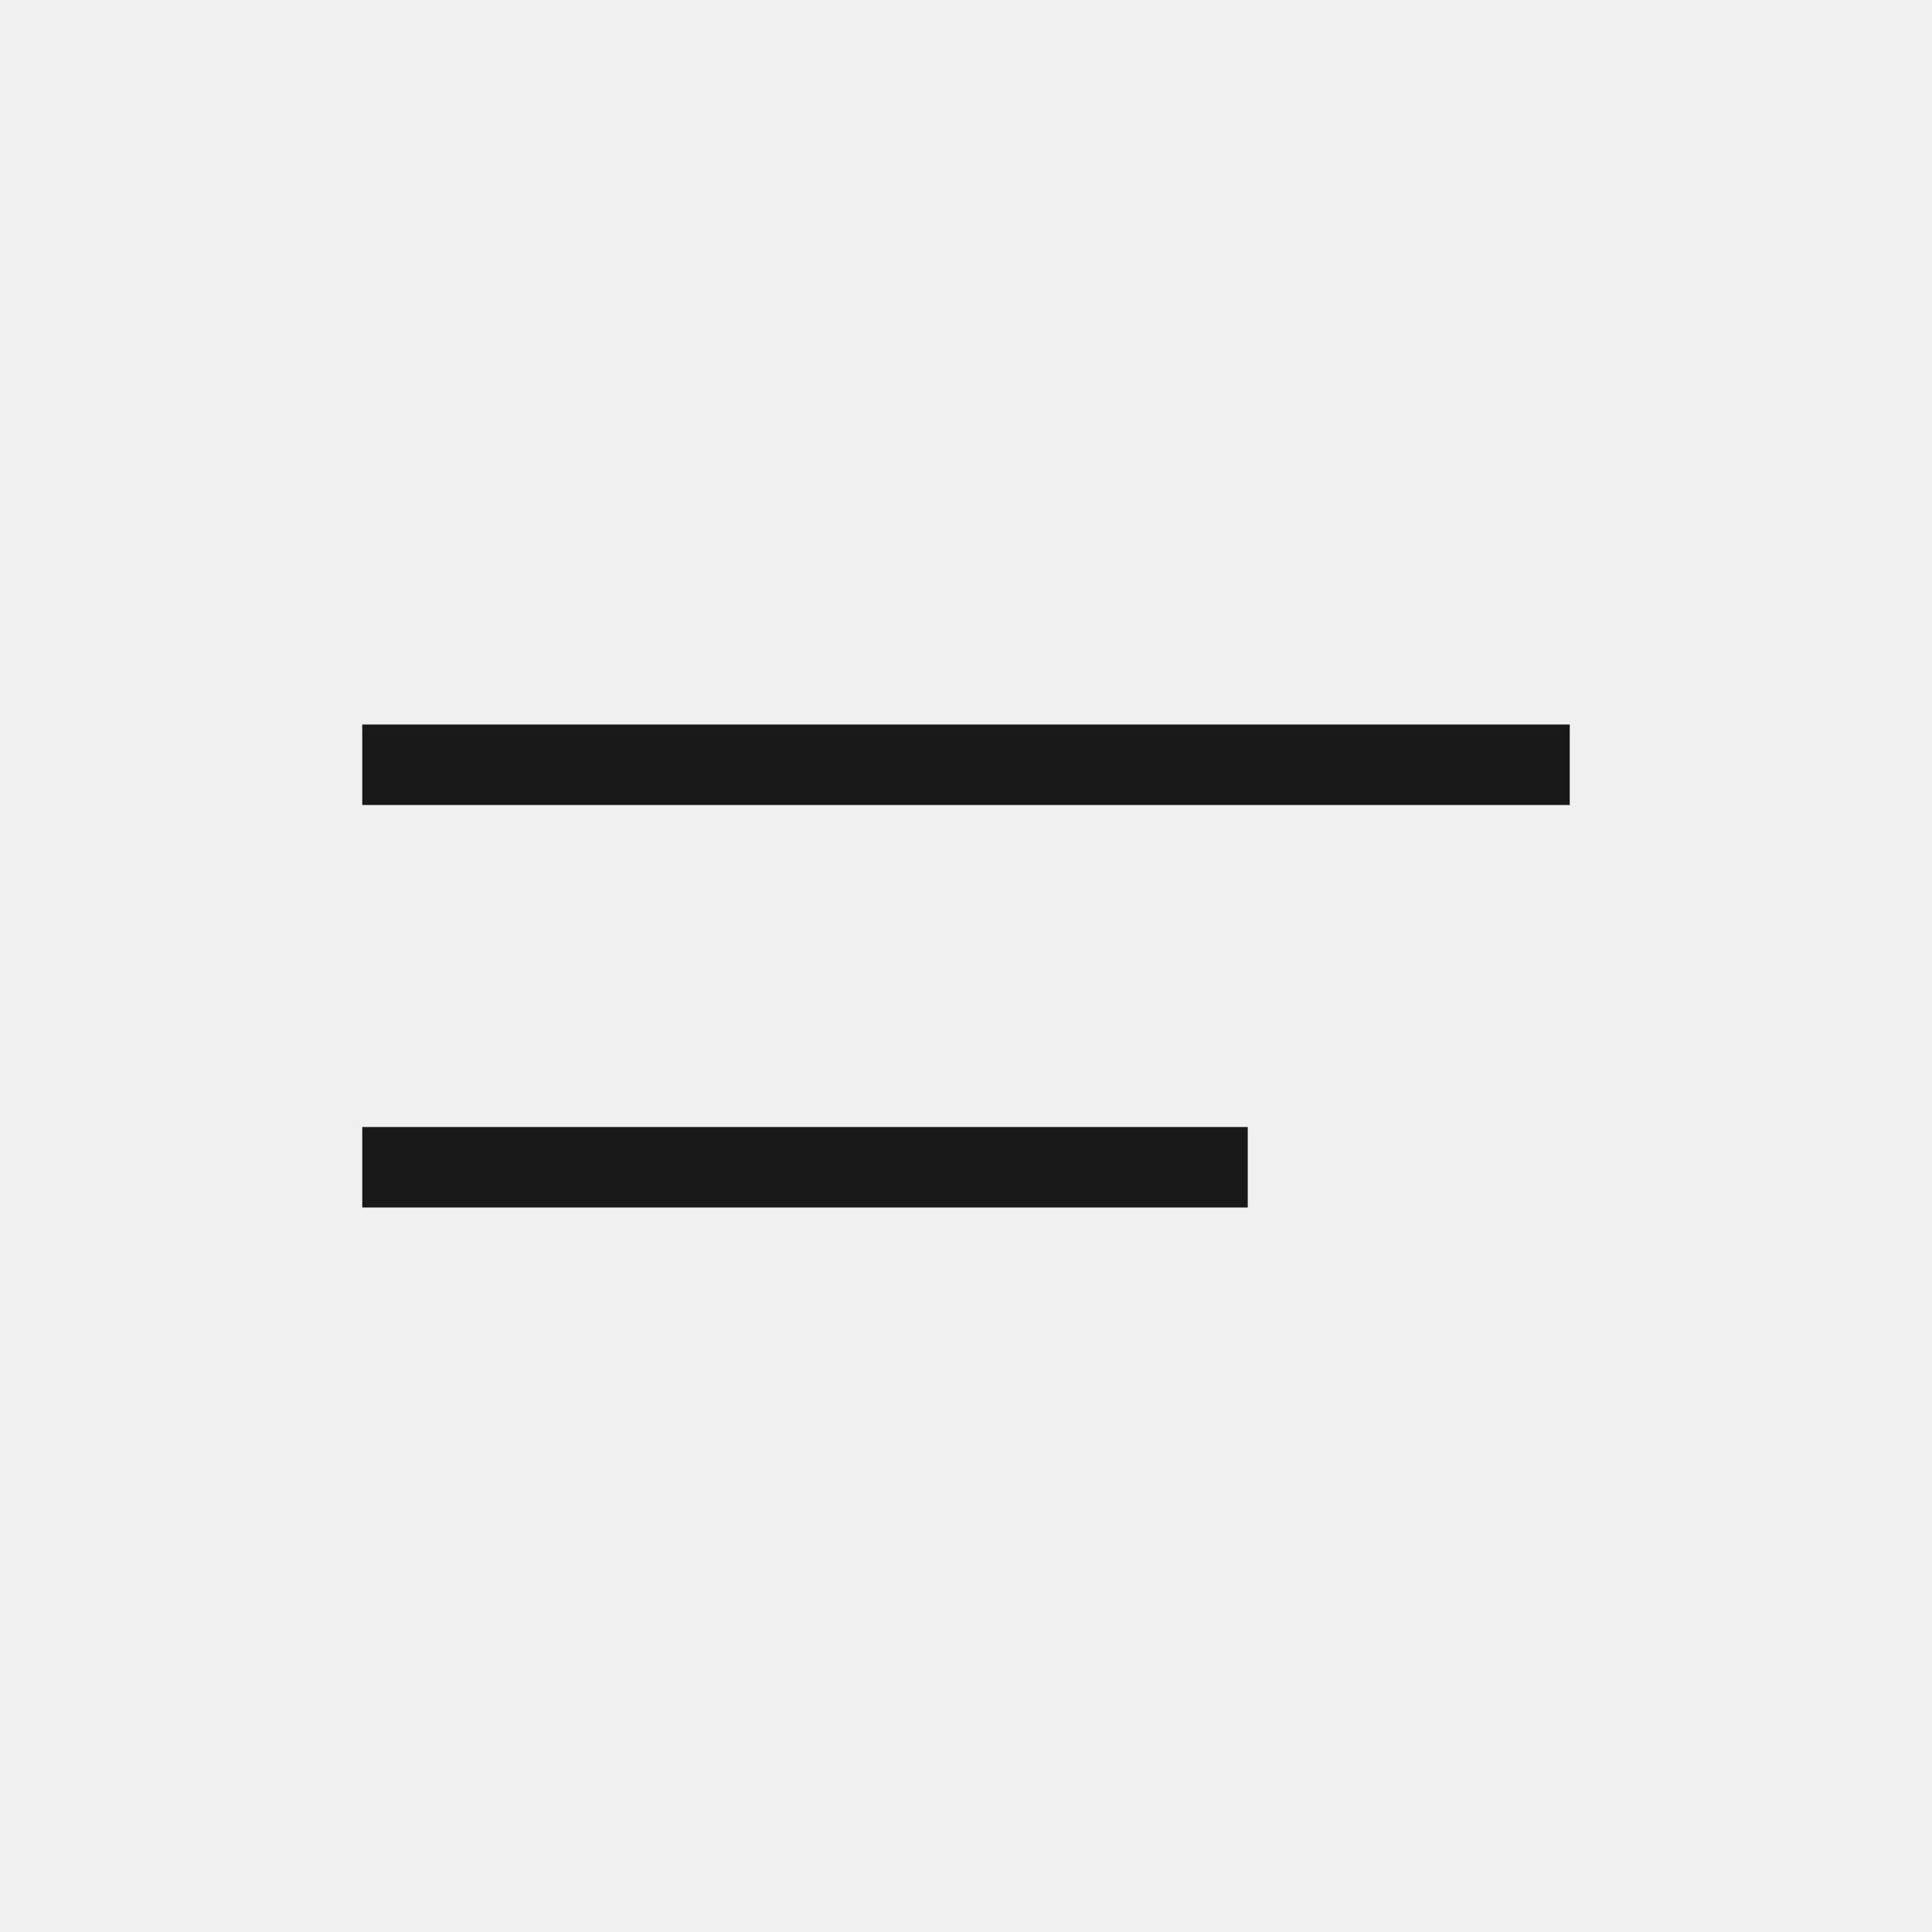
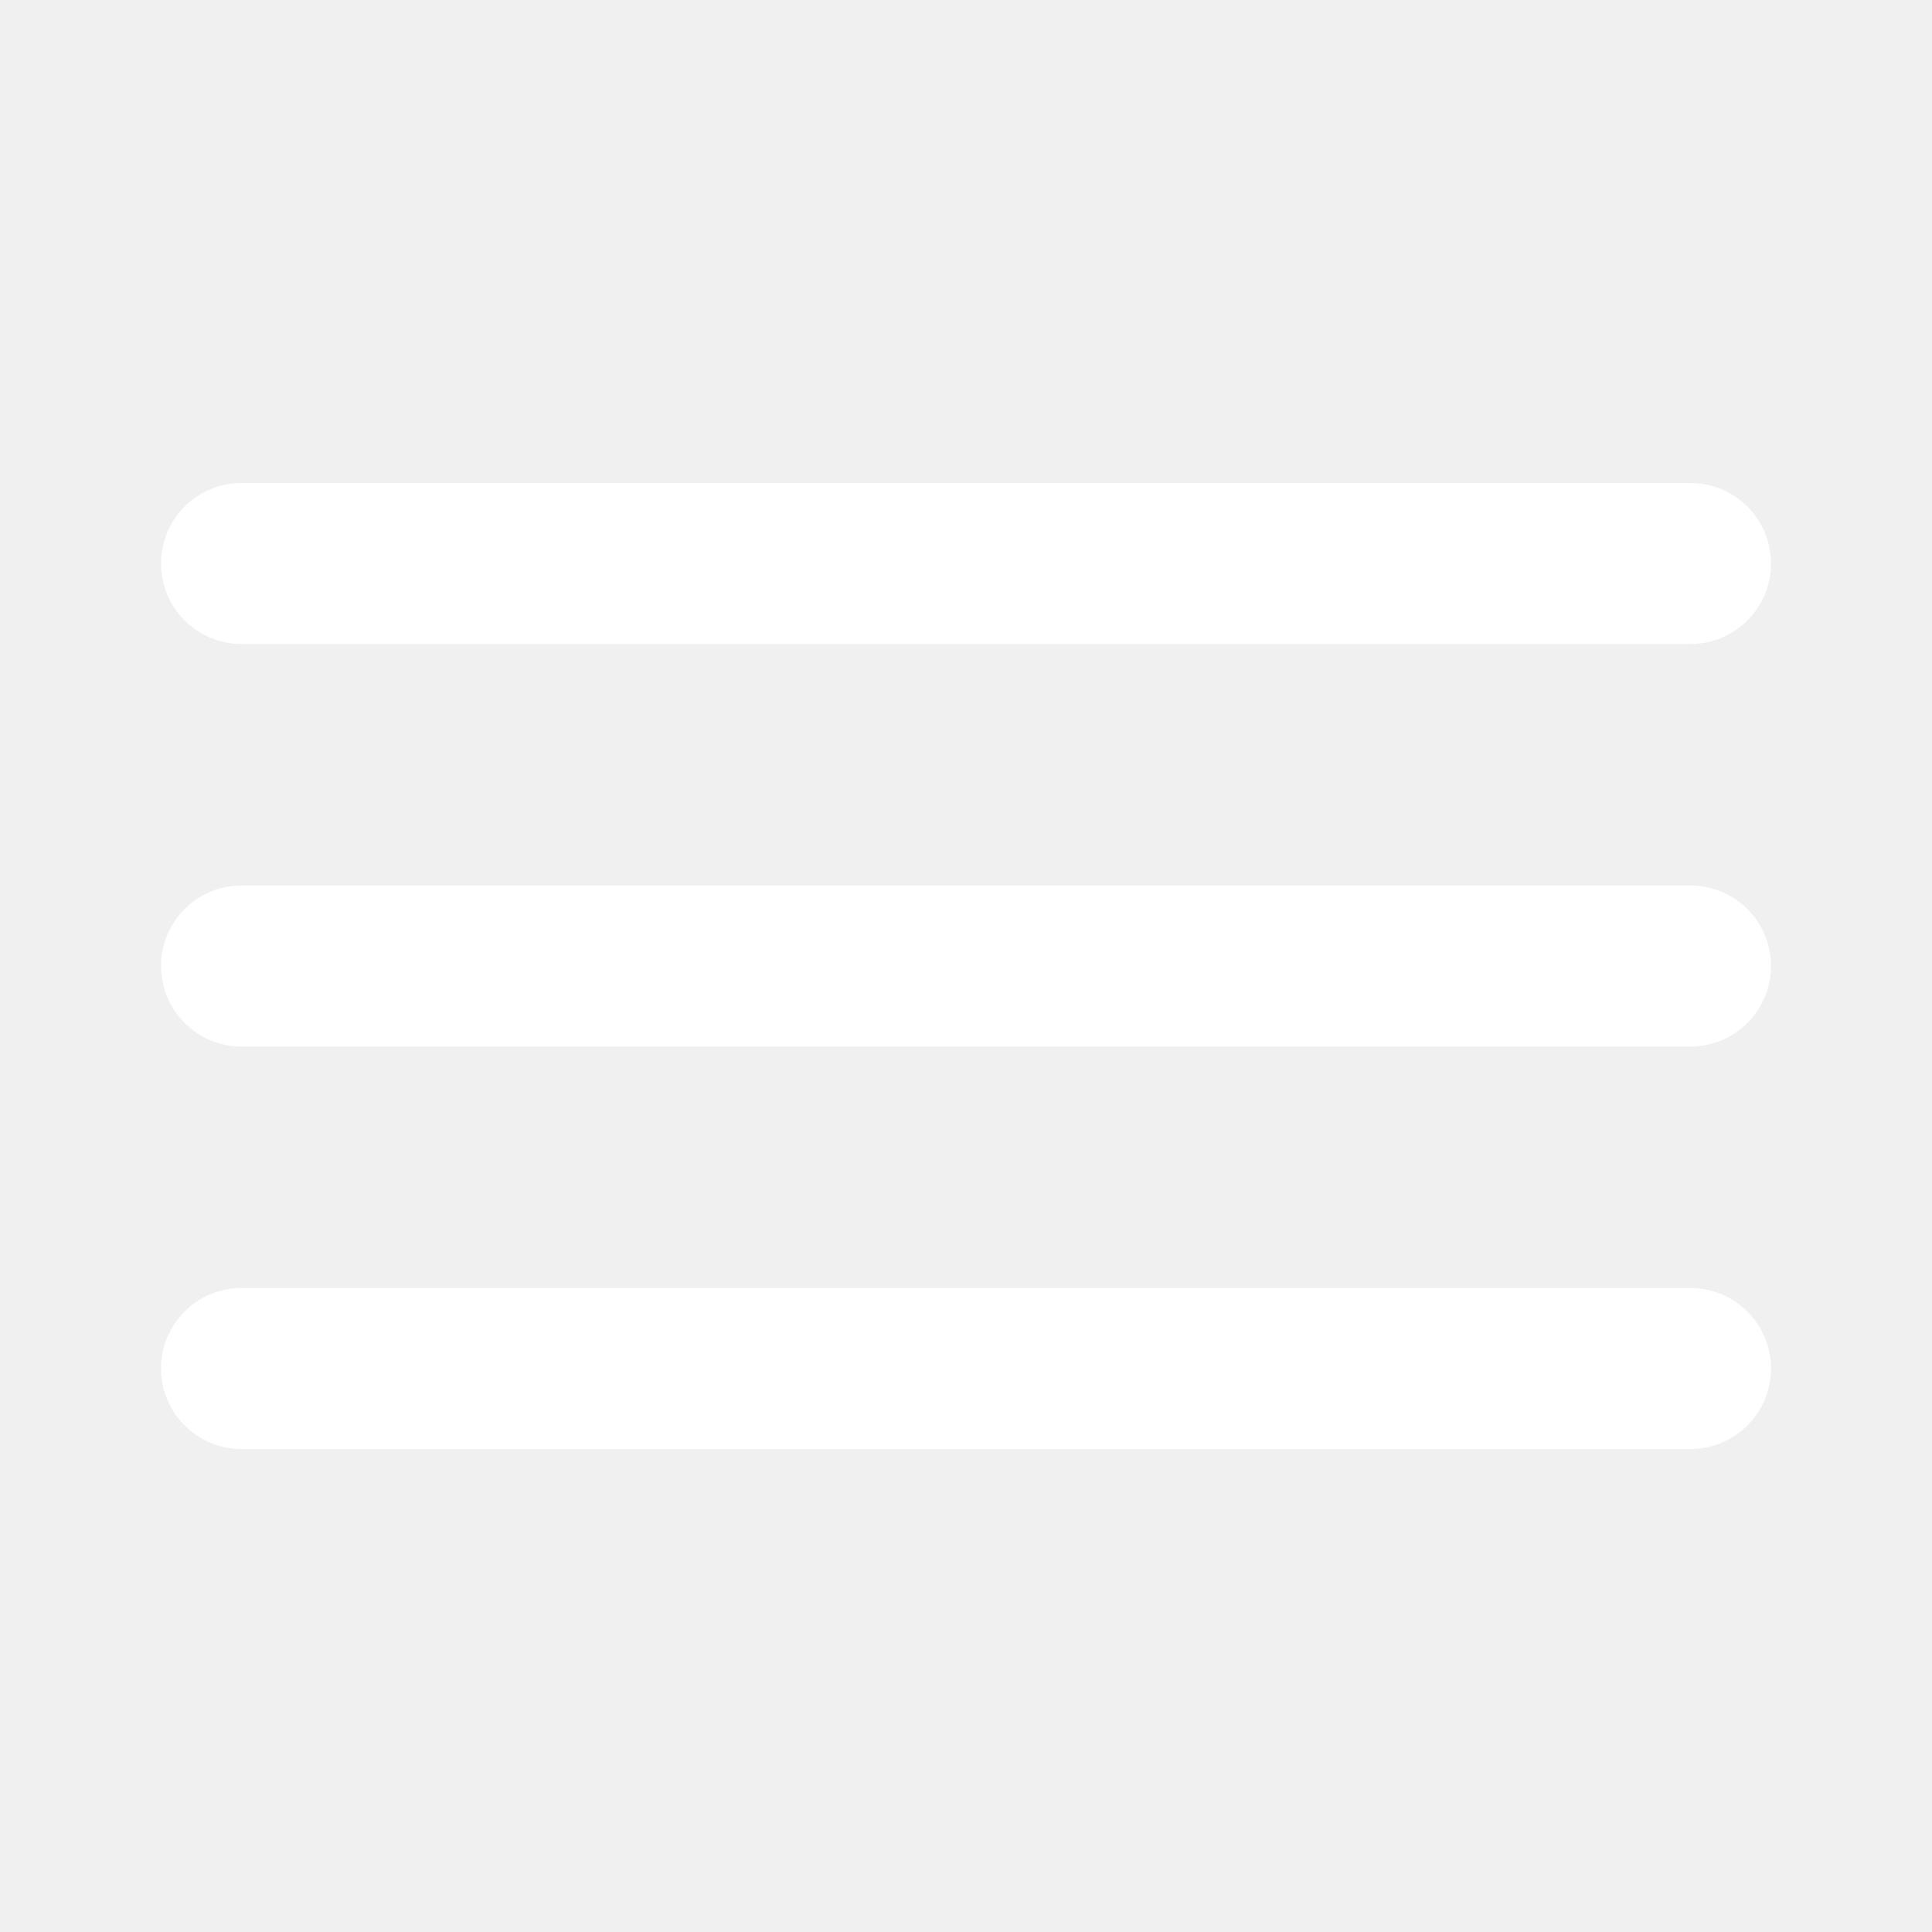
- <svg xmlns="http://www.w3.org/2000/svg" width="48" height="48" viewBox="0 0 48 48" fill="none">
-   <path d="M9 19H39" stroke="#191919" stroke-width="2" />
-   <path d="M9 29L31 29" stroke="#191919" stroke-width="2" />
+ <svg xmlns="http://www.w3.org/2000/svg" width="18" height="18" viewBox="0 0 18 18" fill="none">
+   <path d="M2.25 5.25H15.75" stroke="white" stroke-width="1.5" stroke-linecap="round" />
+   <path d="M2.25 9H15.75" stroke="white" stroke-width="1.5" stroke-linecap="round" />
+   <path d="M2.25 12.75H15.75" stroke="white" stroke-width="1.5" stroke-linecap="round" />
</svg>
